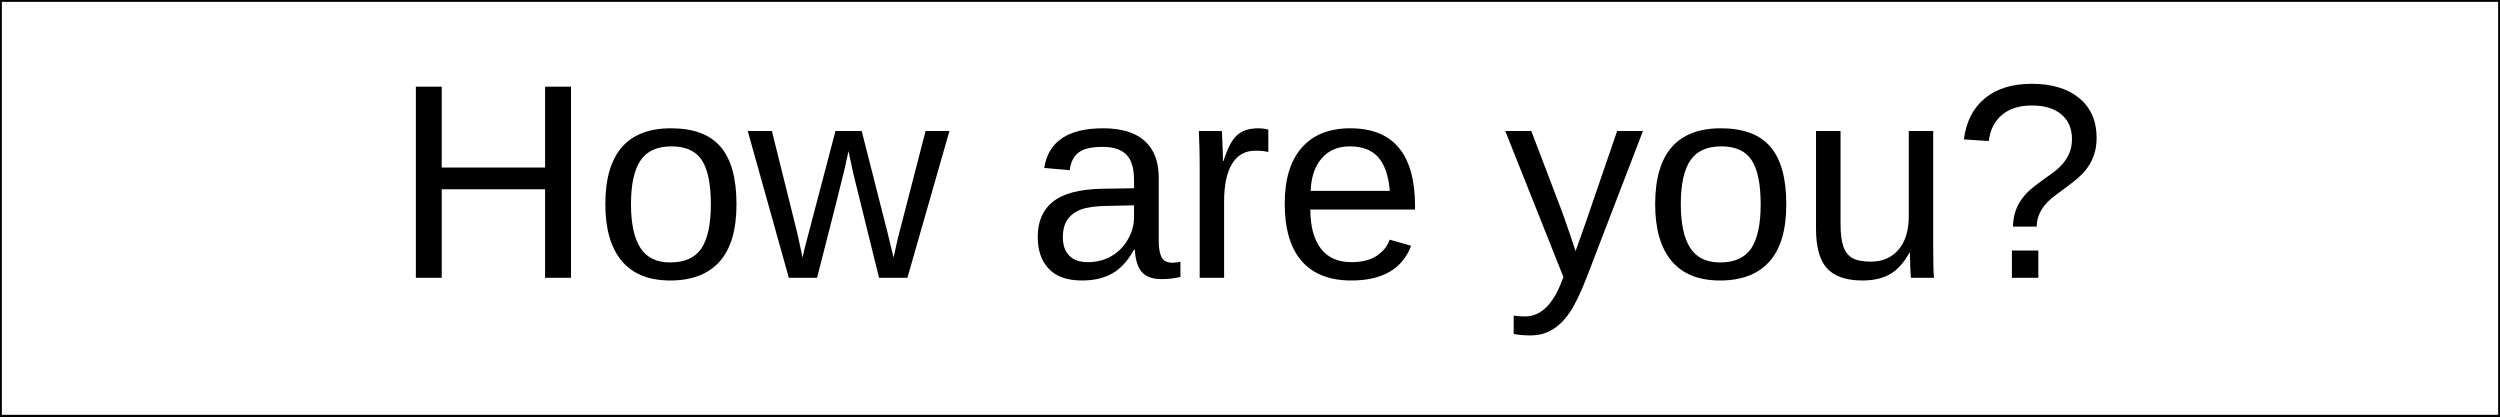
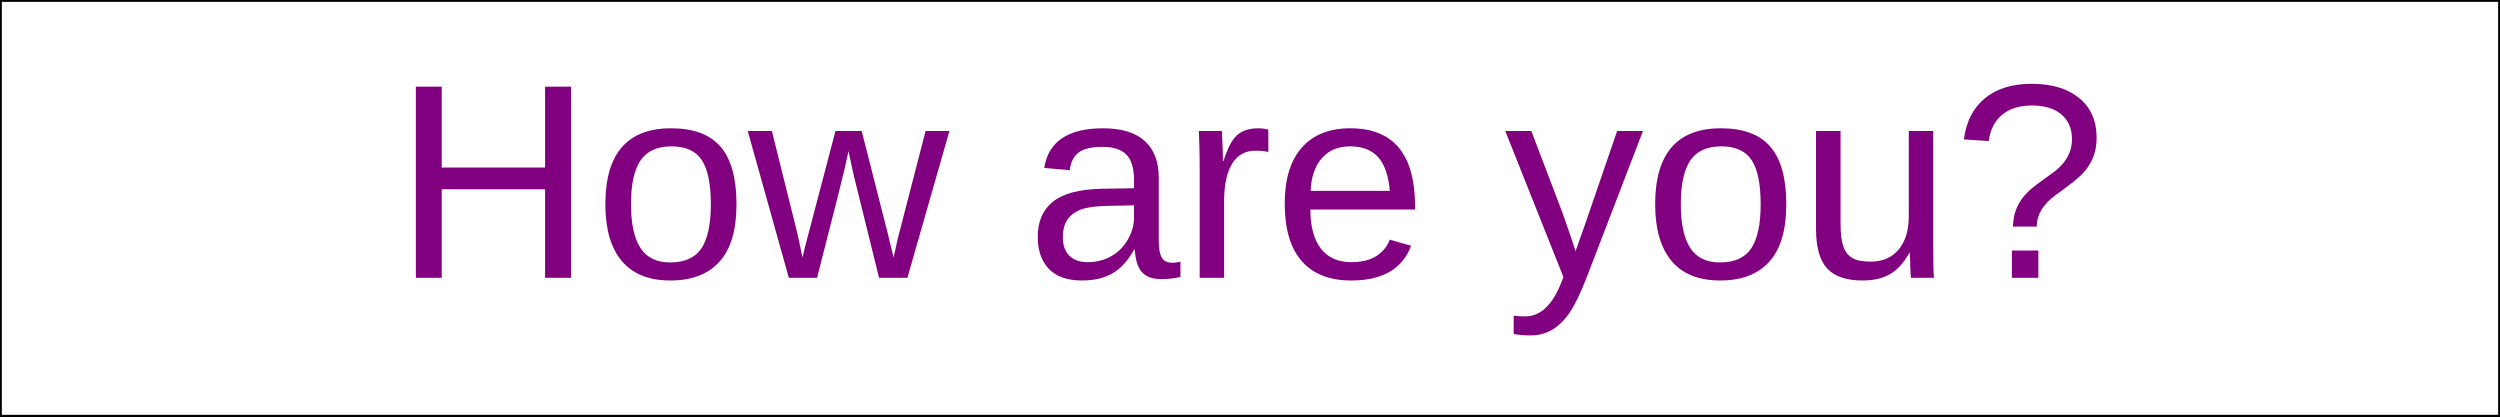
<svg xmlns="http://www.w3.org/2000/svg" baseProfile="tiny" height="112.5" version="1.2" width="675.0">
  <defs />
  <rect fill="white" height="100%" stroke="black" width="100%" x="0" y="0" />
-   <text fill="black" font-family="Arial" font-size="75" text-anchor="middle" x="337.5" y="75.0">How are you?</text>
+   <text fill="purple" font-family="Arial" font-size="75" text-anchor="middle" x="337.5" y="75.0">How are you?</text>
</svg>
